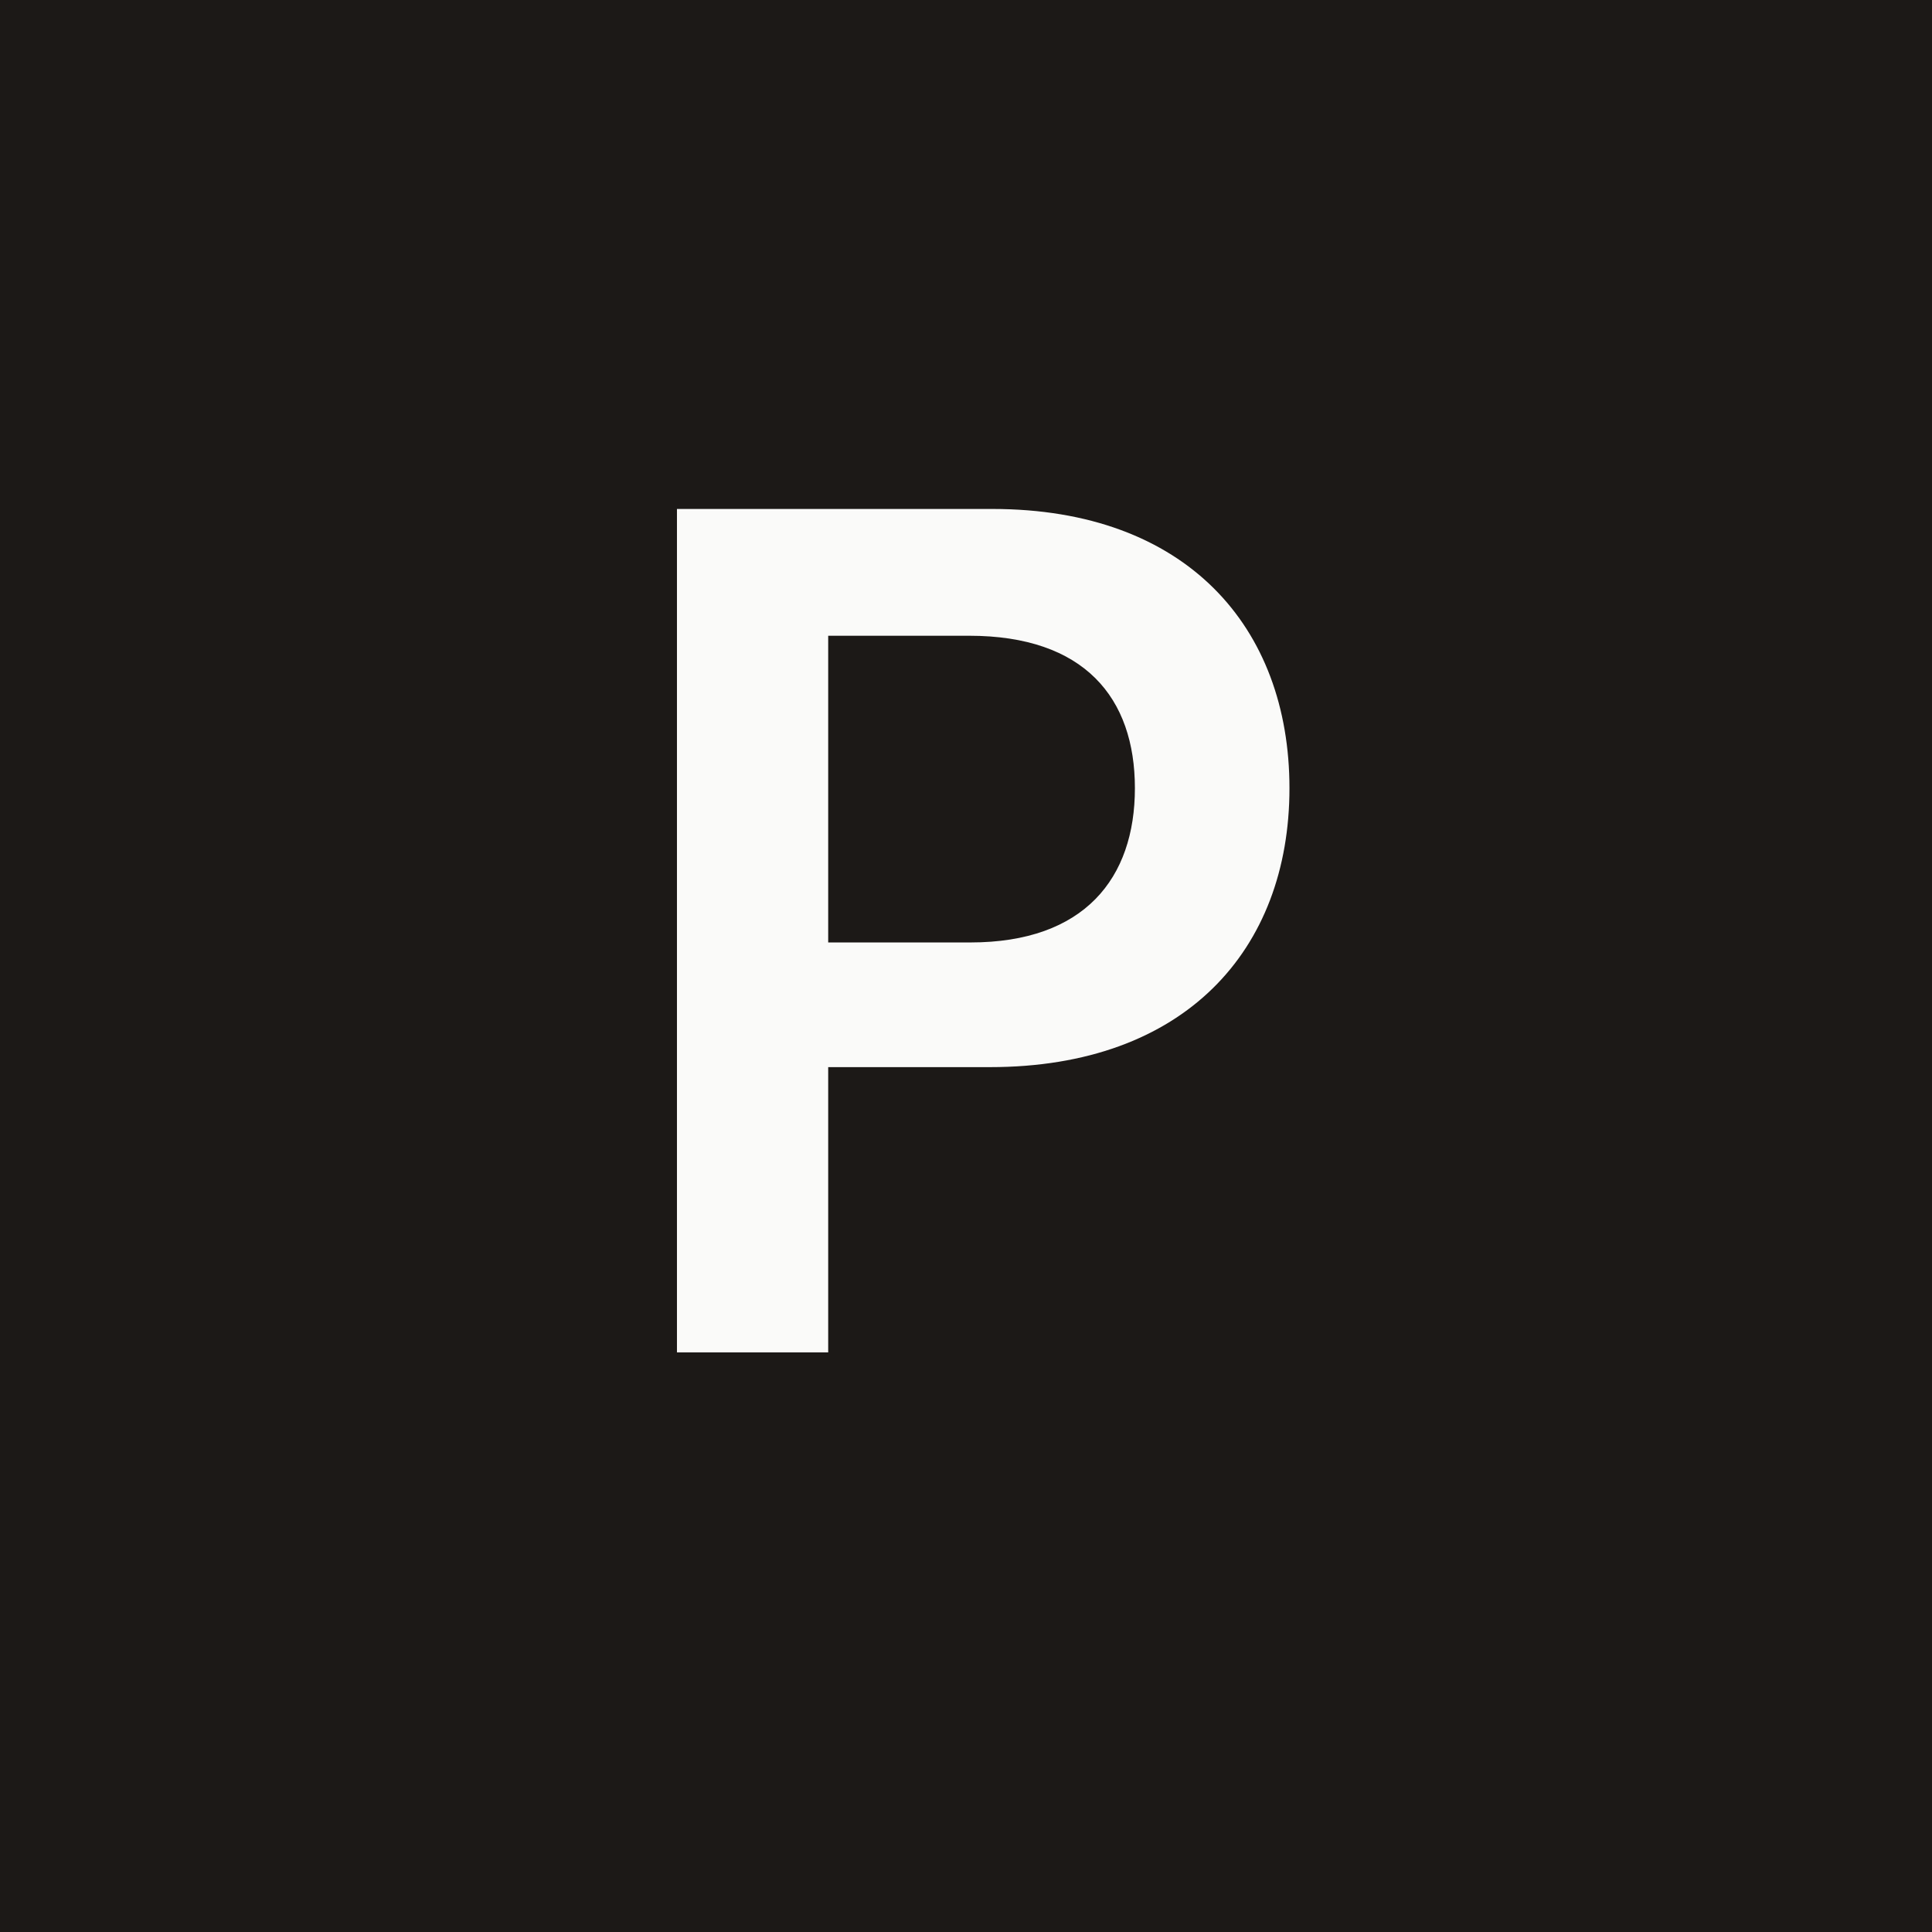
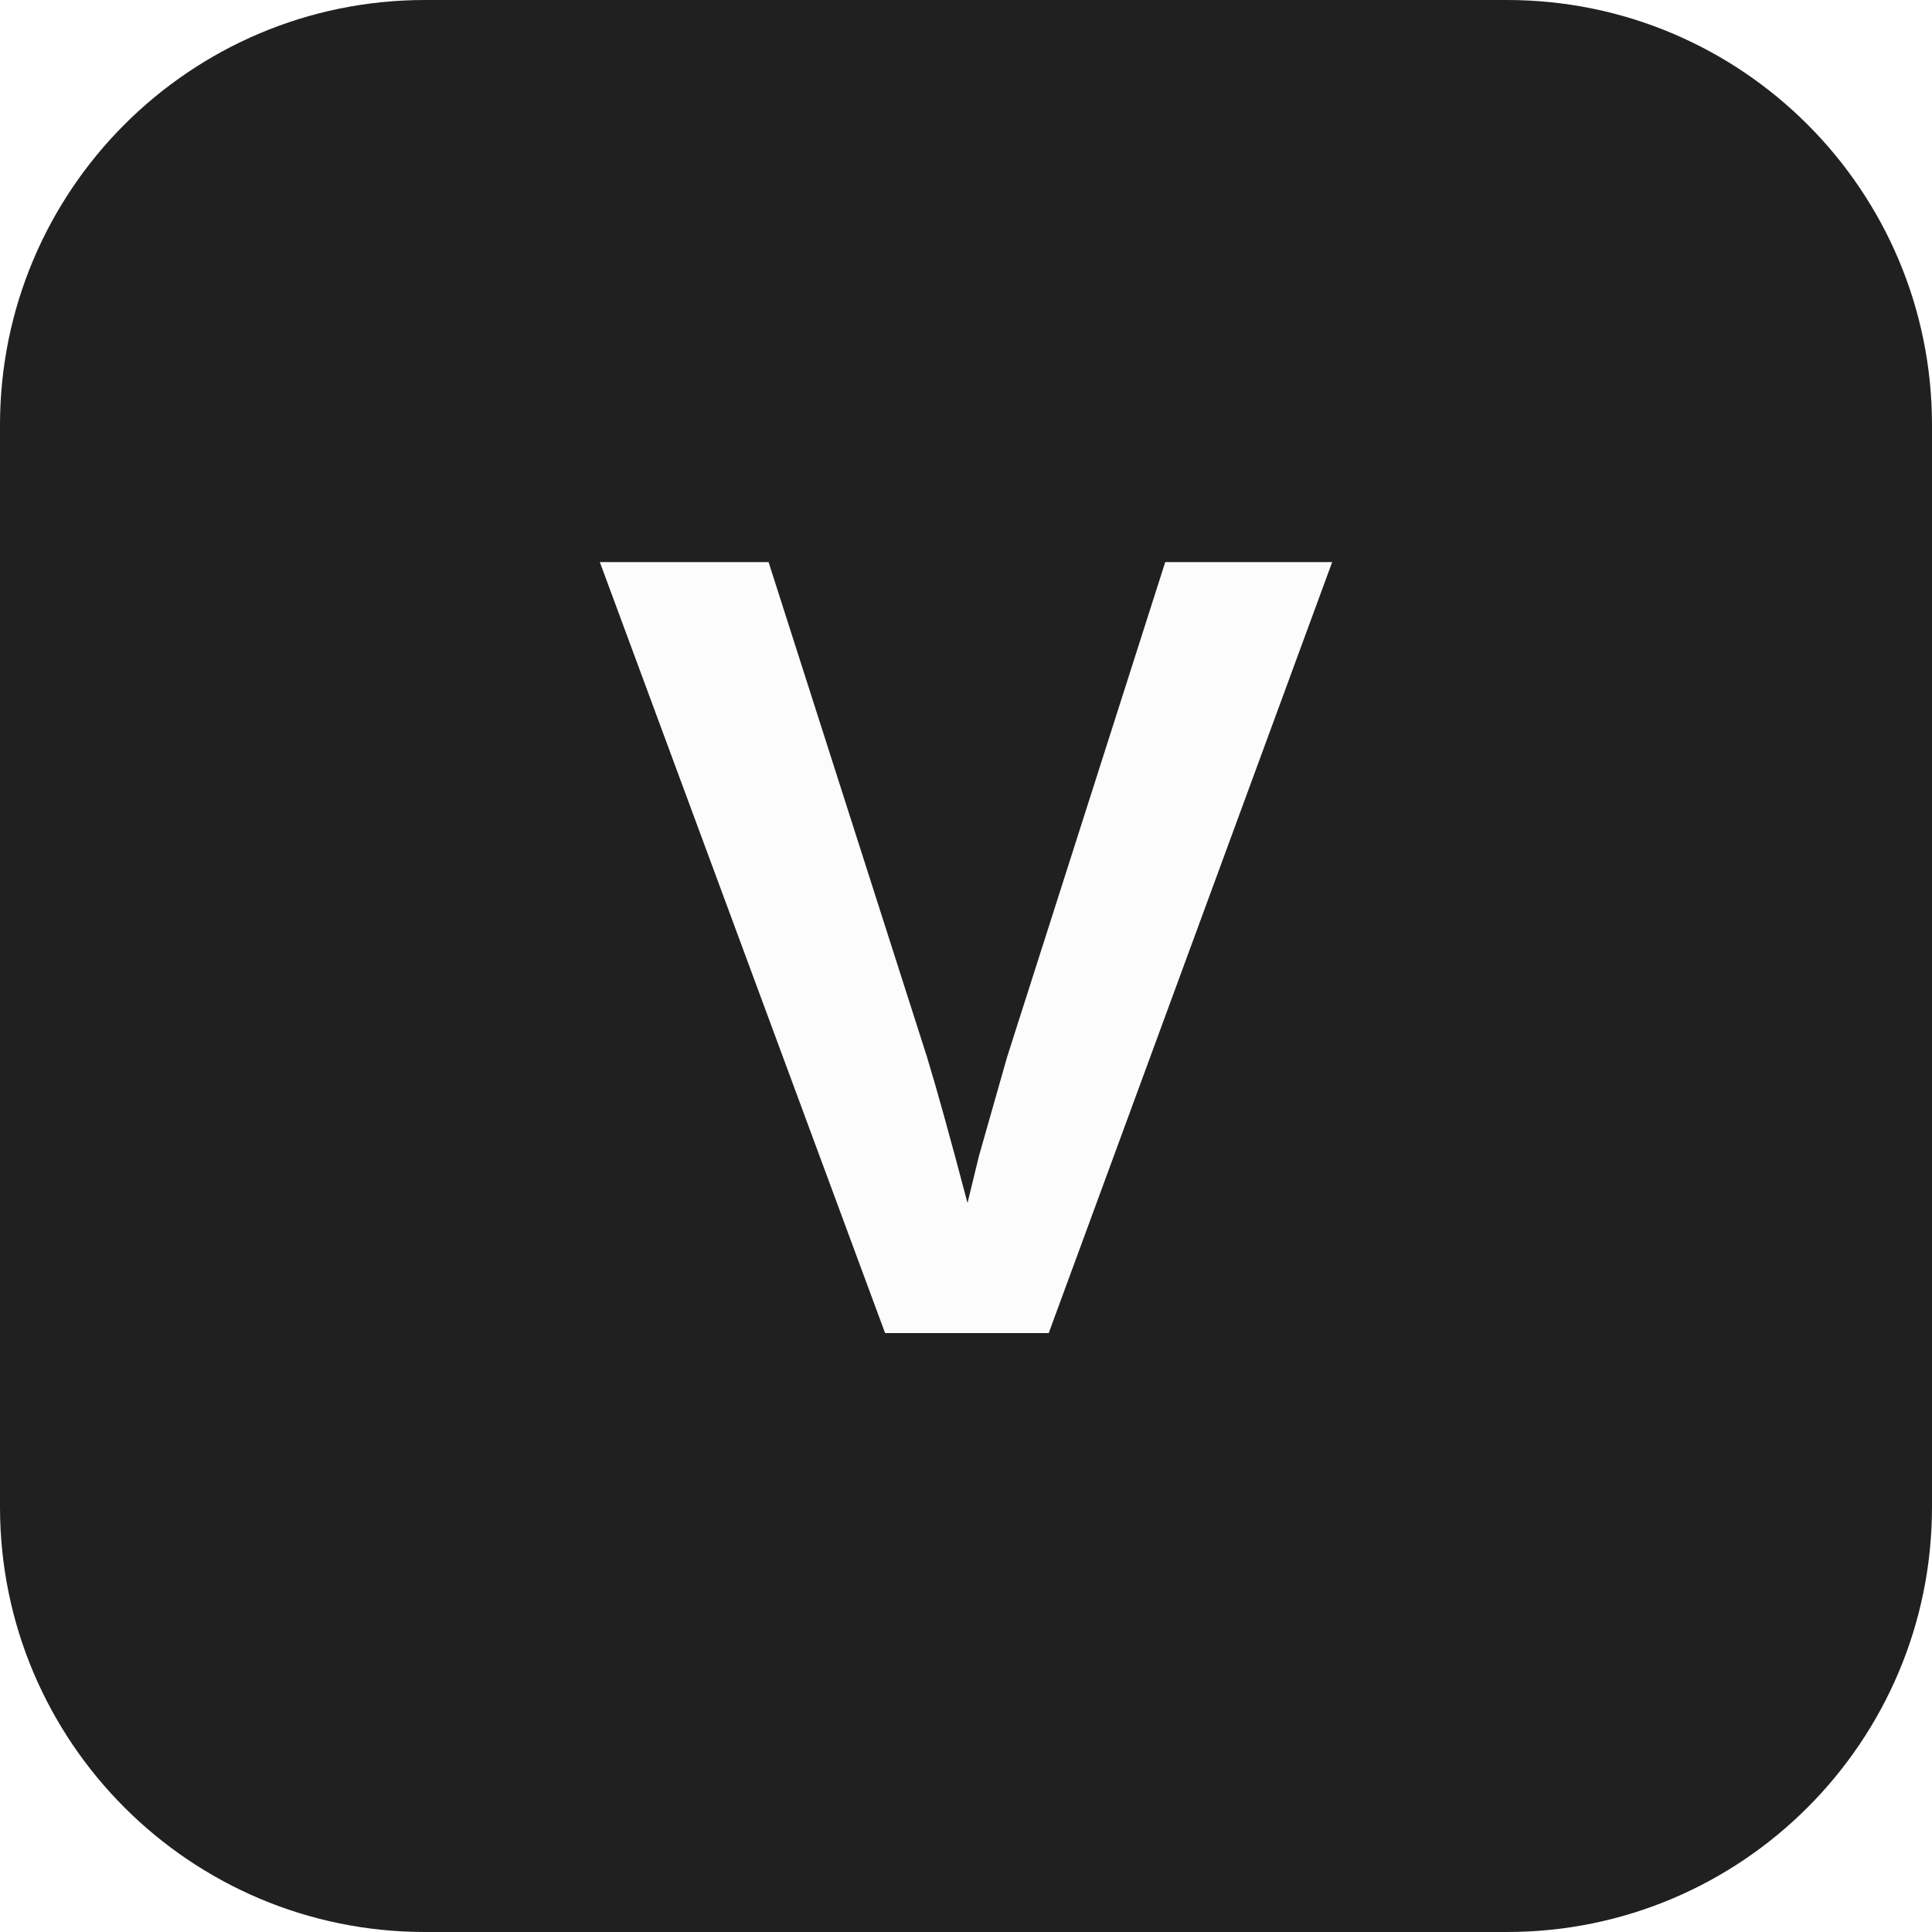
<svg xmlns="http://www.w3.org/2000/svg" viewBox="0 0 100 100">
-   <rect width="100" height="100" fill="#1C1917" />
-   <text x="50" y="70" font-family="Inter, sans-serif" font-size="60" font-weight="600" fill="#FAFAF9" text-anchor="middle">P</text>
+   <rect width="100" height="100" rx="22" fill="#202020" />
+   <text x="50" y="69" font-family="Arial, sans-serif" font-size="58" font-weight="800" fill="#fcfcfc" text-anchor="middle">V</text>
</svg>
